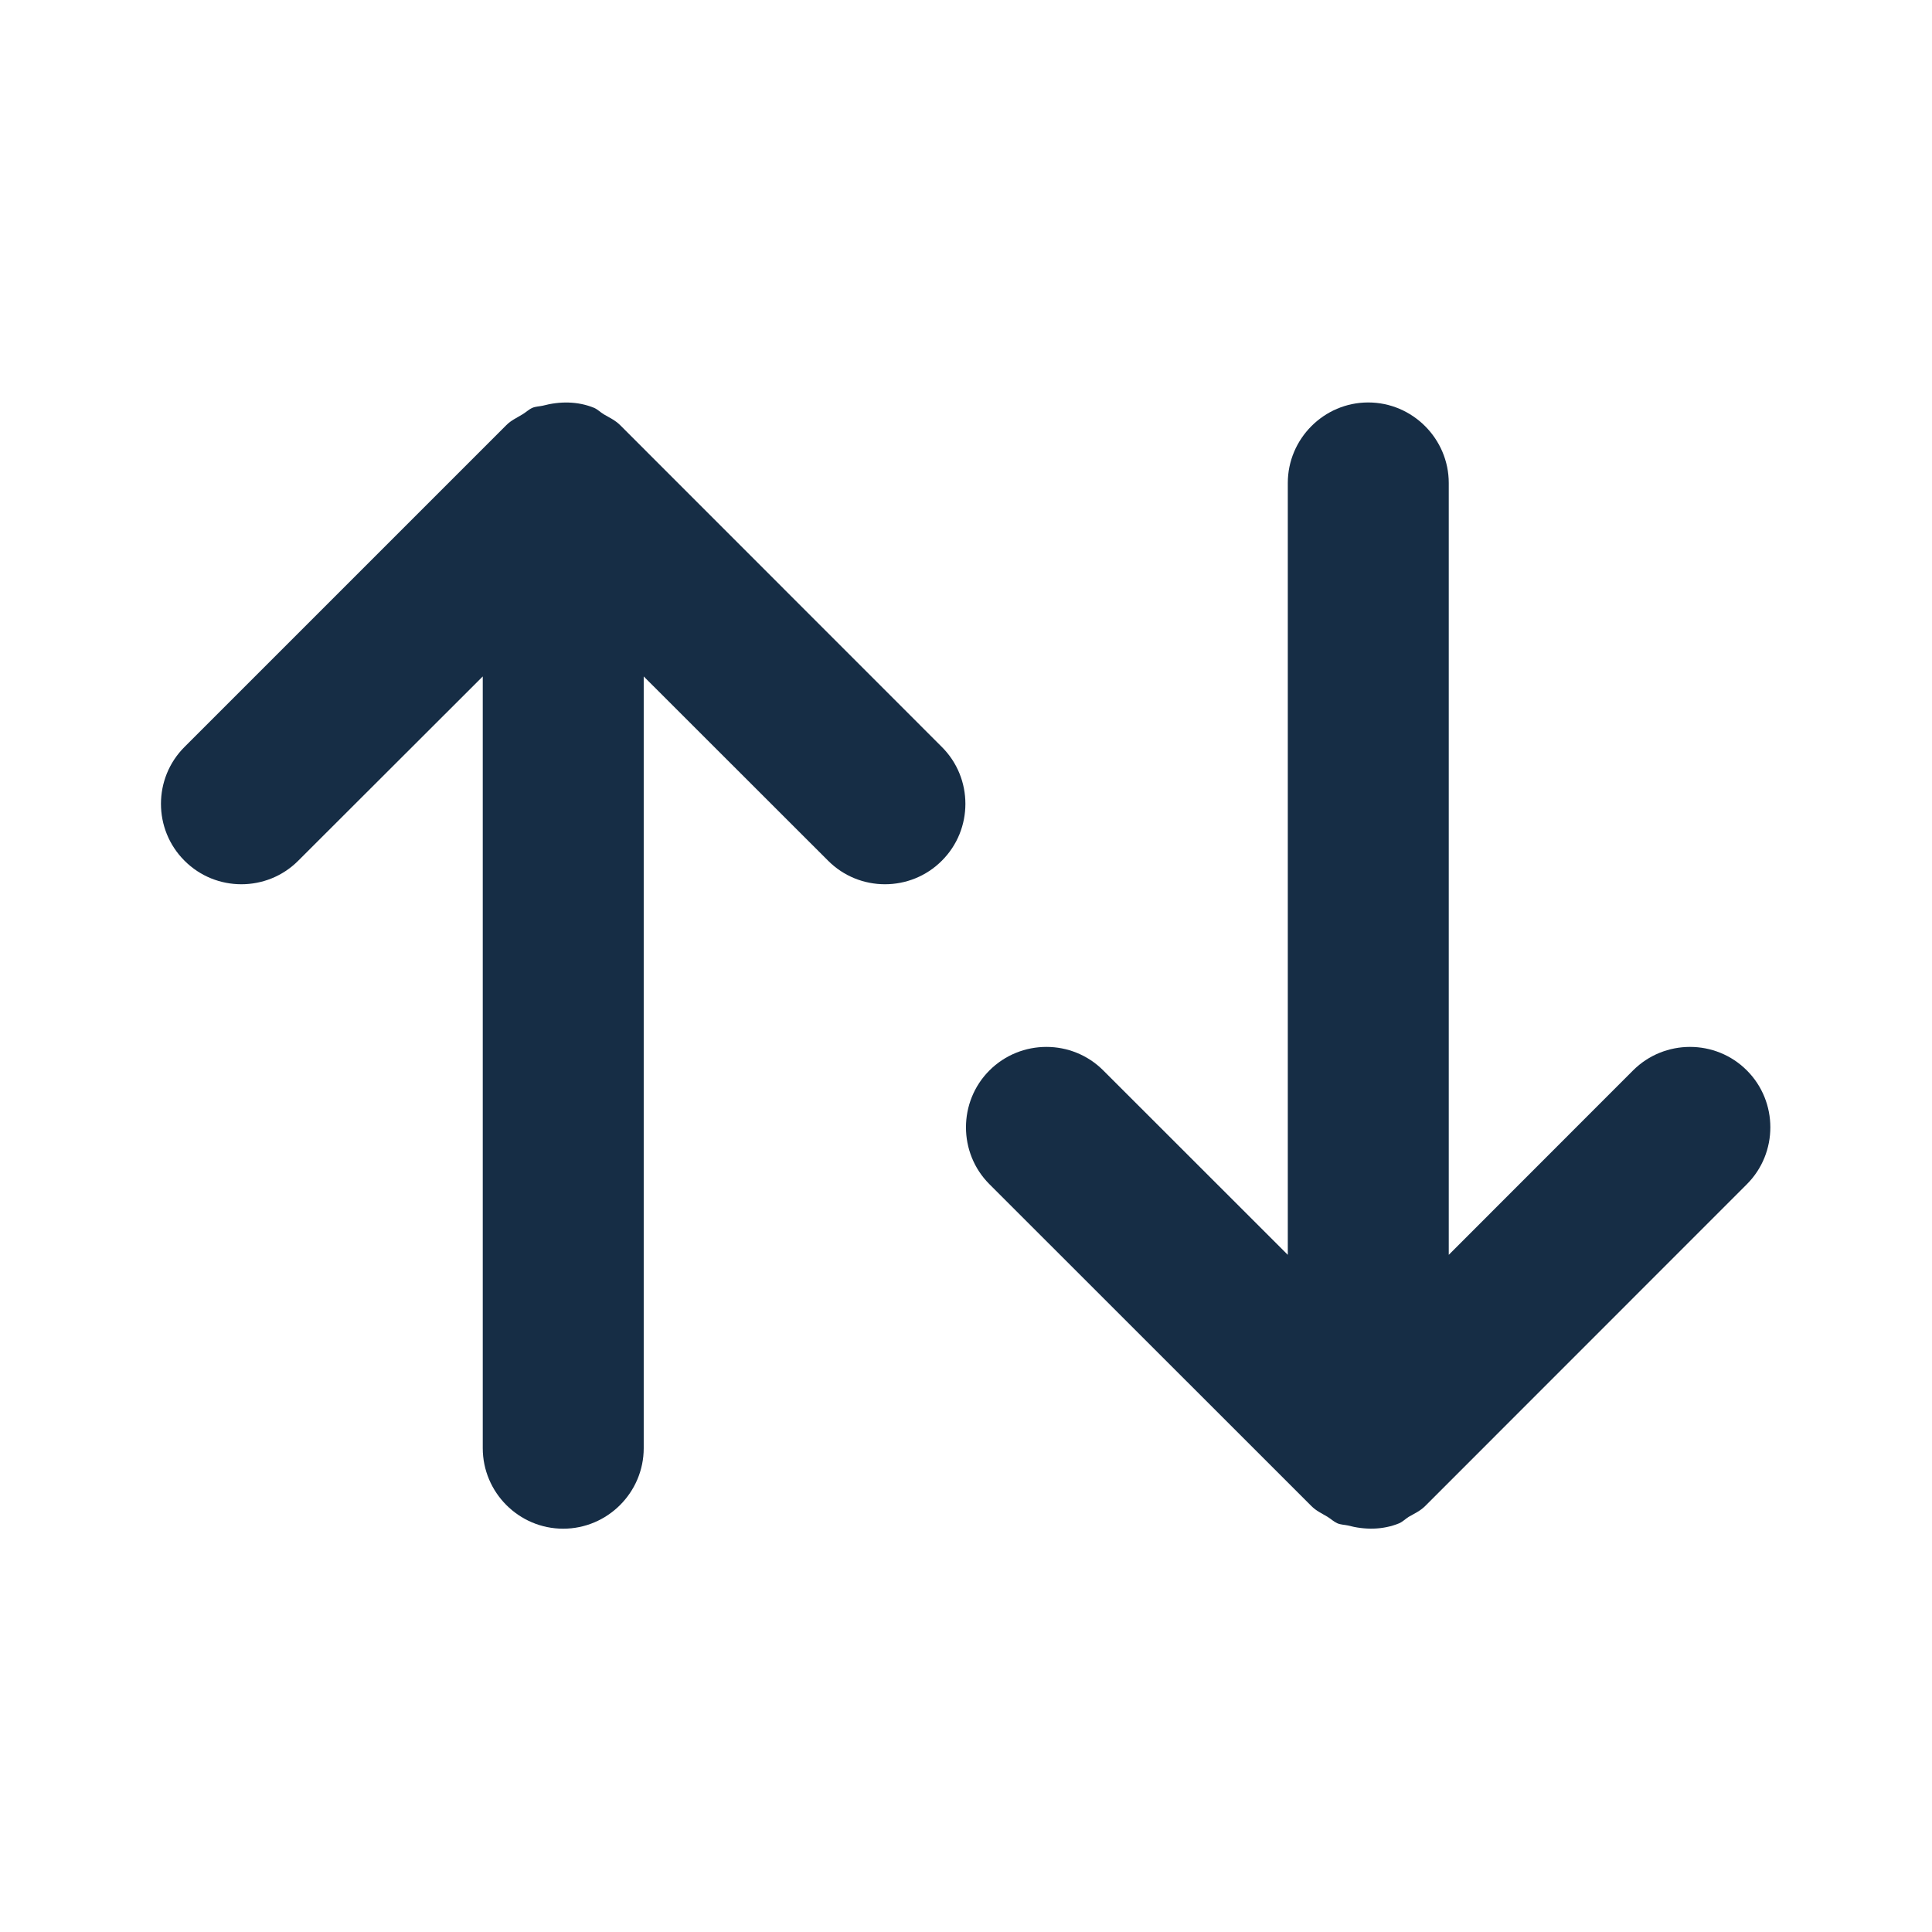
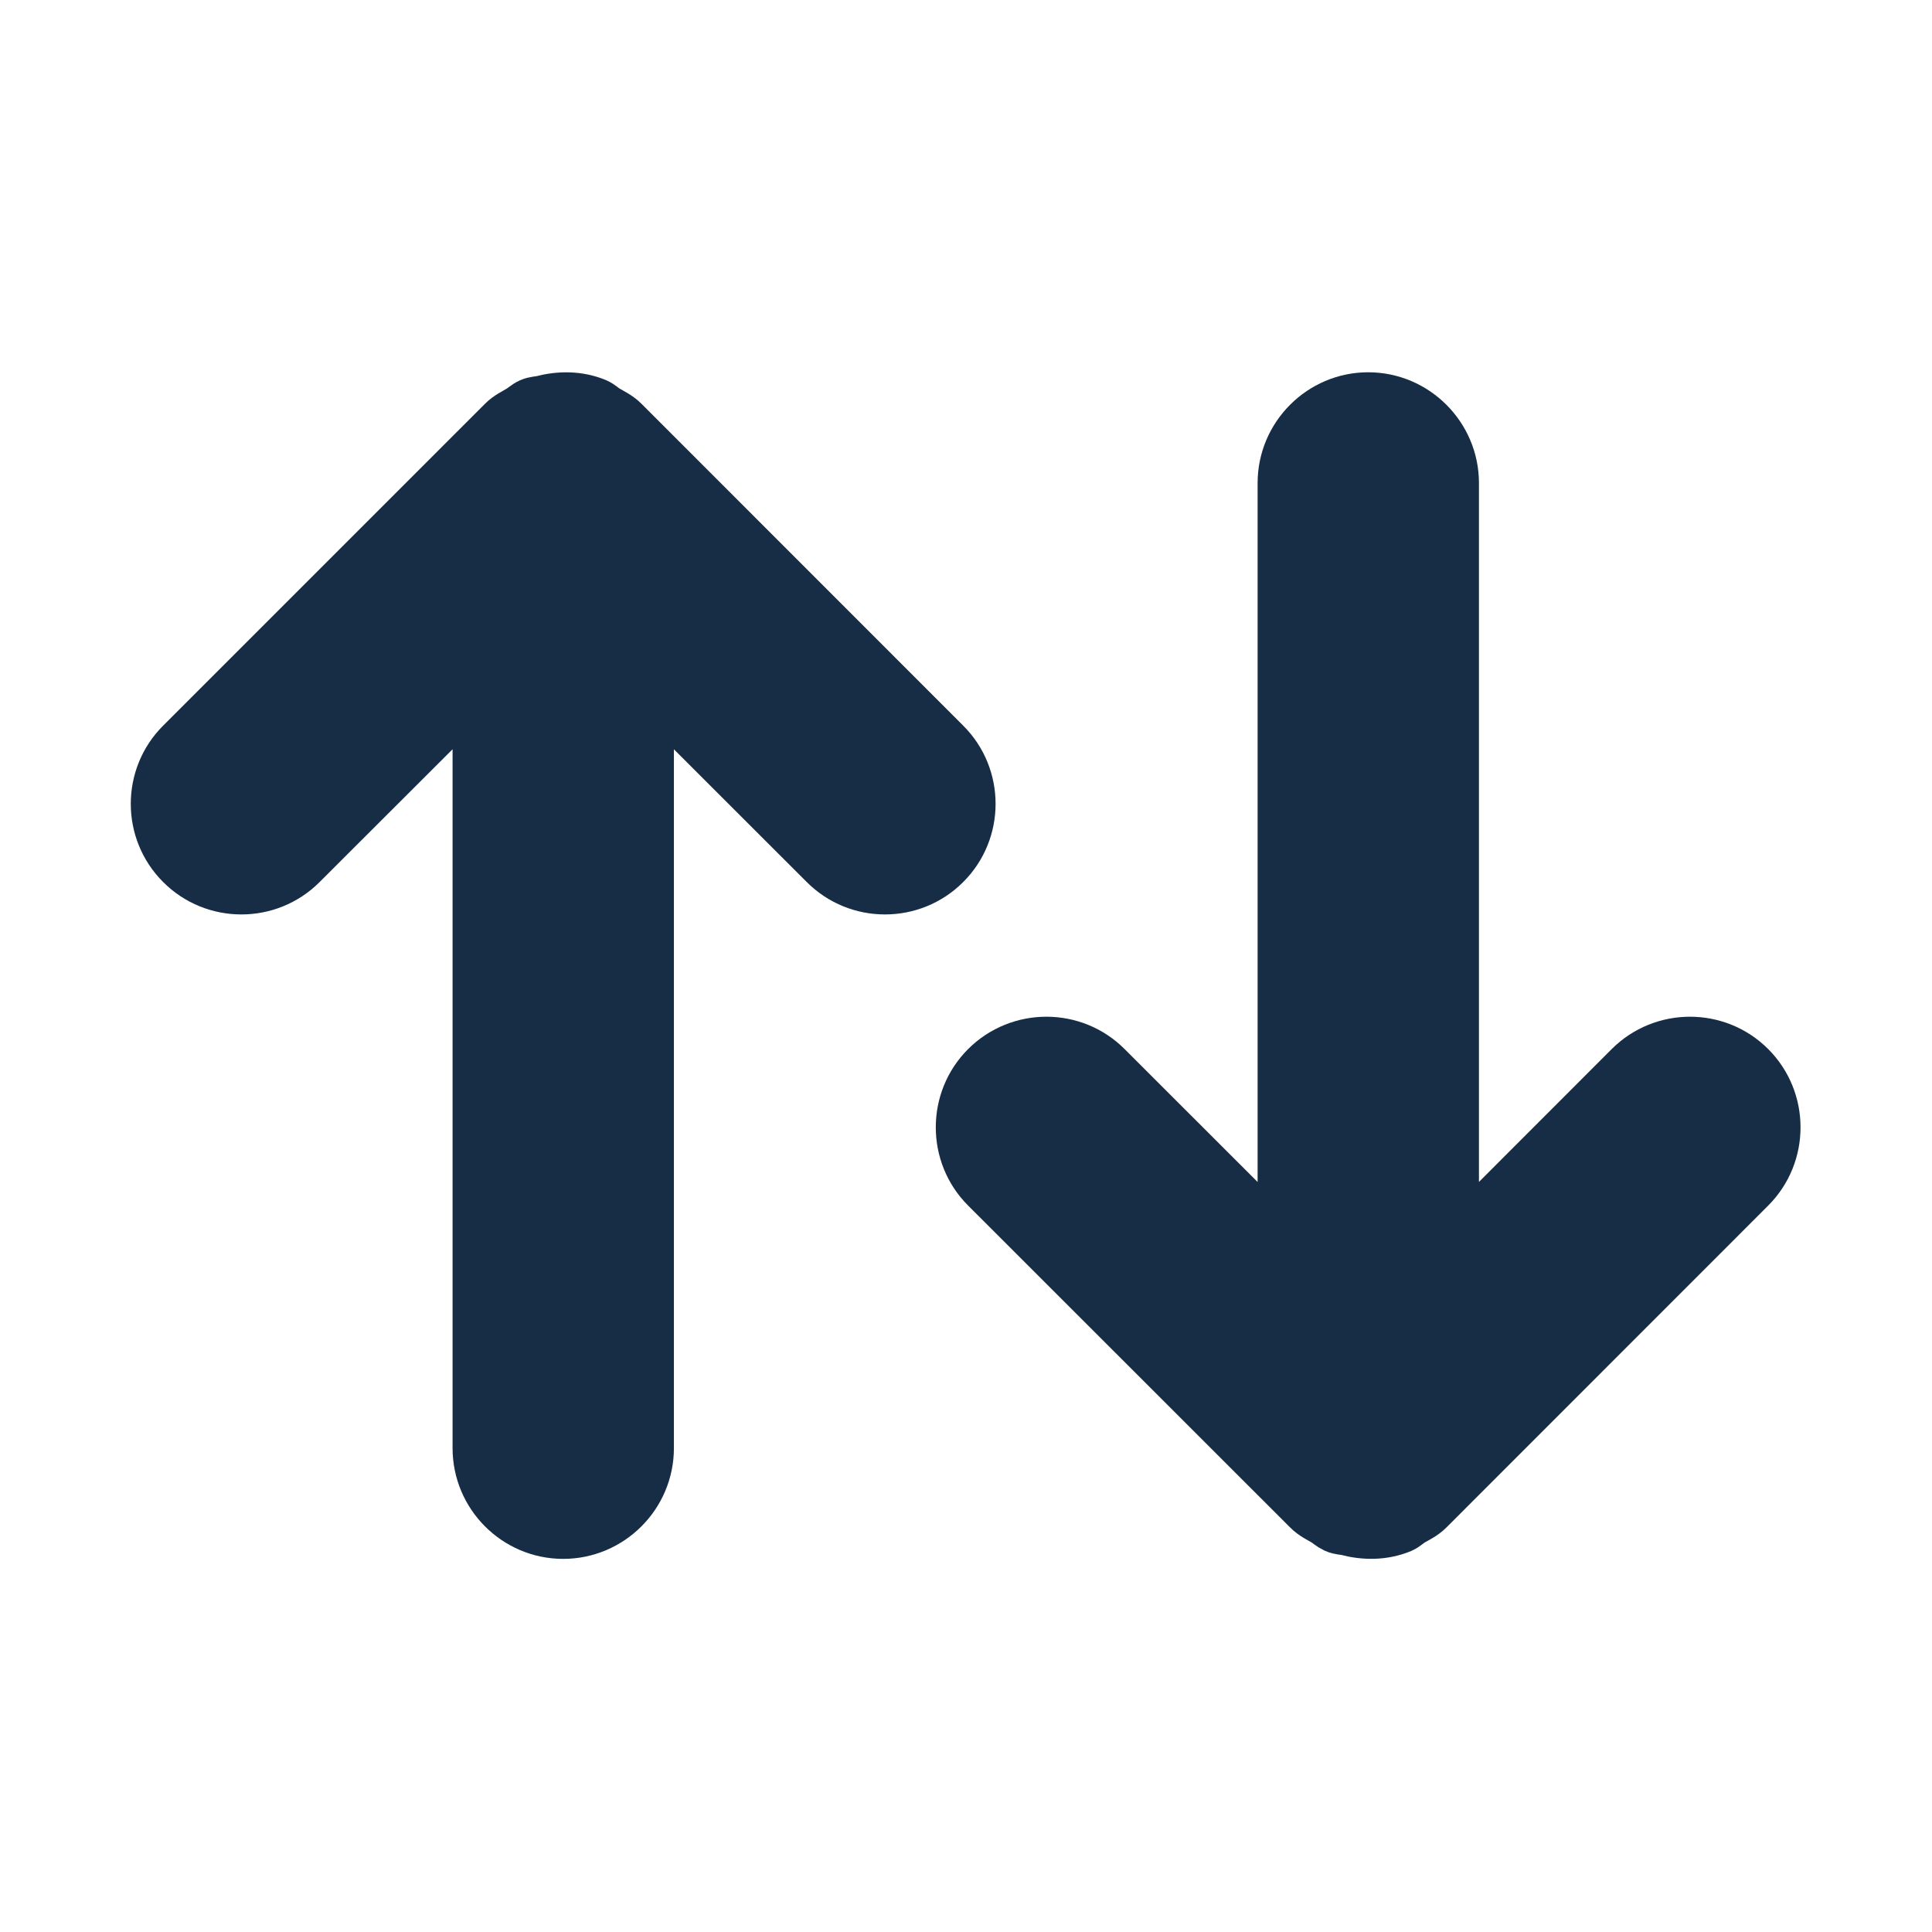
<svg xmlns="http://www.w3.org/2000/svg" width="16" height="16" viewBox="0 0 16 16" fill="none">
  <path fill-rule="evenodd" clip-rule="evenodd" d="M14.467 8.865C14.208 8.605 13.784 8.605 13.524 8.865L11.998 10.392V4C11.998 3.634 11.698 3.333 11.331 3.333C10.964 3.333 10.665 3.634 10.665 4V10.392L9.137 8.865C8.878 8.605 8.454 8.605 8.194 8.865C7.935 9.124 7.935 9.548 8.194 9.807L10.86 12.472C10.899 12.512 10.948 12.534 10.993 12.561C11.021 12.578 11.044 12.601 11.075 12.615C11.102 12.627 11.133 12.627 11.161 12.633C11.303 12.671 11.452 12.671 11.588 12.615C11.617 12.602 11.639 12.579 11.666 12.562C11.713 12.535 11.762 12.513 11.803 12.472L14.467 9.807C14.726 9.548 14.726 9.124 14.467 8.865Z" fill="#162D45" />
+   <path d="M14.467 8.865C14.208 8.605 13.784 8.605 13.524 8.865L11.998 10.392V4C11.998 3.634 11.698 3.333 11.331 3.333C10.964 3.333 10.665 3.634 10.665 4V10.392L9.137 8.865C8.878 8.605 8.454 8.605 8.194 8.865C7.935 9.124 7.935 9.548 8.194 9.807L10.86 12.472C10.899 12.512 10.948 12.534 10.993 12.561C11.021 12.578 11.044 12.601 11.075 12.615C11.102 12.627 11.133 12.627 11.161 12.633C11.303 12.671 11.452 12.671 11.588 12.615C11.617 12.602 11.639 12.579 11.666 12.562C11.713 12.535 11.762 12.513 11.803 12.472L14.467 9.807C14.726 9.548 14.726 9.124 14.467 8.865" stroke="#162D45" stroke-width="0.5" />
  <path fill-rule="evenodd" clip-rule="evenodd" d="M7.8 7.128C7.541 7.388 7.117 7.388 6.858 7.128L5.331 5.602V11.993C5.331 12.36 5.031 12.66 4.664 12.66C4.297 12.66 3.998 12.36 3.998 11.993V5.602L2.47 7.128C2.211 7.388 1.787 7.388 1.528 7.128C1.268 6.869 1.268 6.445 1.528 6.186L4.193 3.521C4.232 3.481 4.281 3.46 4.326 3.432C4.354 3.416 4.377 3.392 4.408 3.378C4.435 3.366 4.466 3.366 4.494 3.36C4.636 3.322 4.785 3.322 4.921 3.378C4.95 3.391 4.972 3.414 5 3.431C5.046 3.458 5.095 3.48 5.136 3.521L7.8 6.186C8.06 6.445 8.06 6.869 7.8 7.128Z" fill="#162D45" />
+   <path d="M7.8 7.128C7.541 7.388 7.117 7.388 6.858 7.128L5.331 5.602V11.993C5.331 12.36 5.031 12.66 4.664 12.66C4.297 12.66 3.998 12.36 3.998 11.993V5.602L2.47 7.128C2.211 7.388 1.787 7.388 1.528 7.128C1.268 6.869 1.268 6.445 1.528 6.186L4.193 3.521C4.232 3.481 4.281 3.46 4.326 3.432C4.354 3.416 4.377 3.392 4.408 3.378C4.435 3.366 4.466 3.366 4.494 3.36C4.636 3.322 4.785 3.322 4.921 3.378C4.95 3.391 4.972 3.414 5 3.431C5.046 3.458 5.095 3.48 5.136 3.521L7.8 6.186C8.06 6.445 8.06 6.869 7.8 7.128" stroke="#162D45" stroke-width="0.5" />
</svg>
